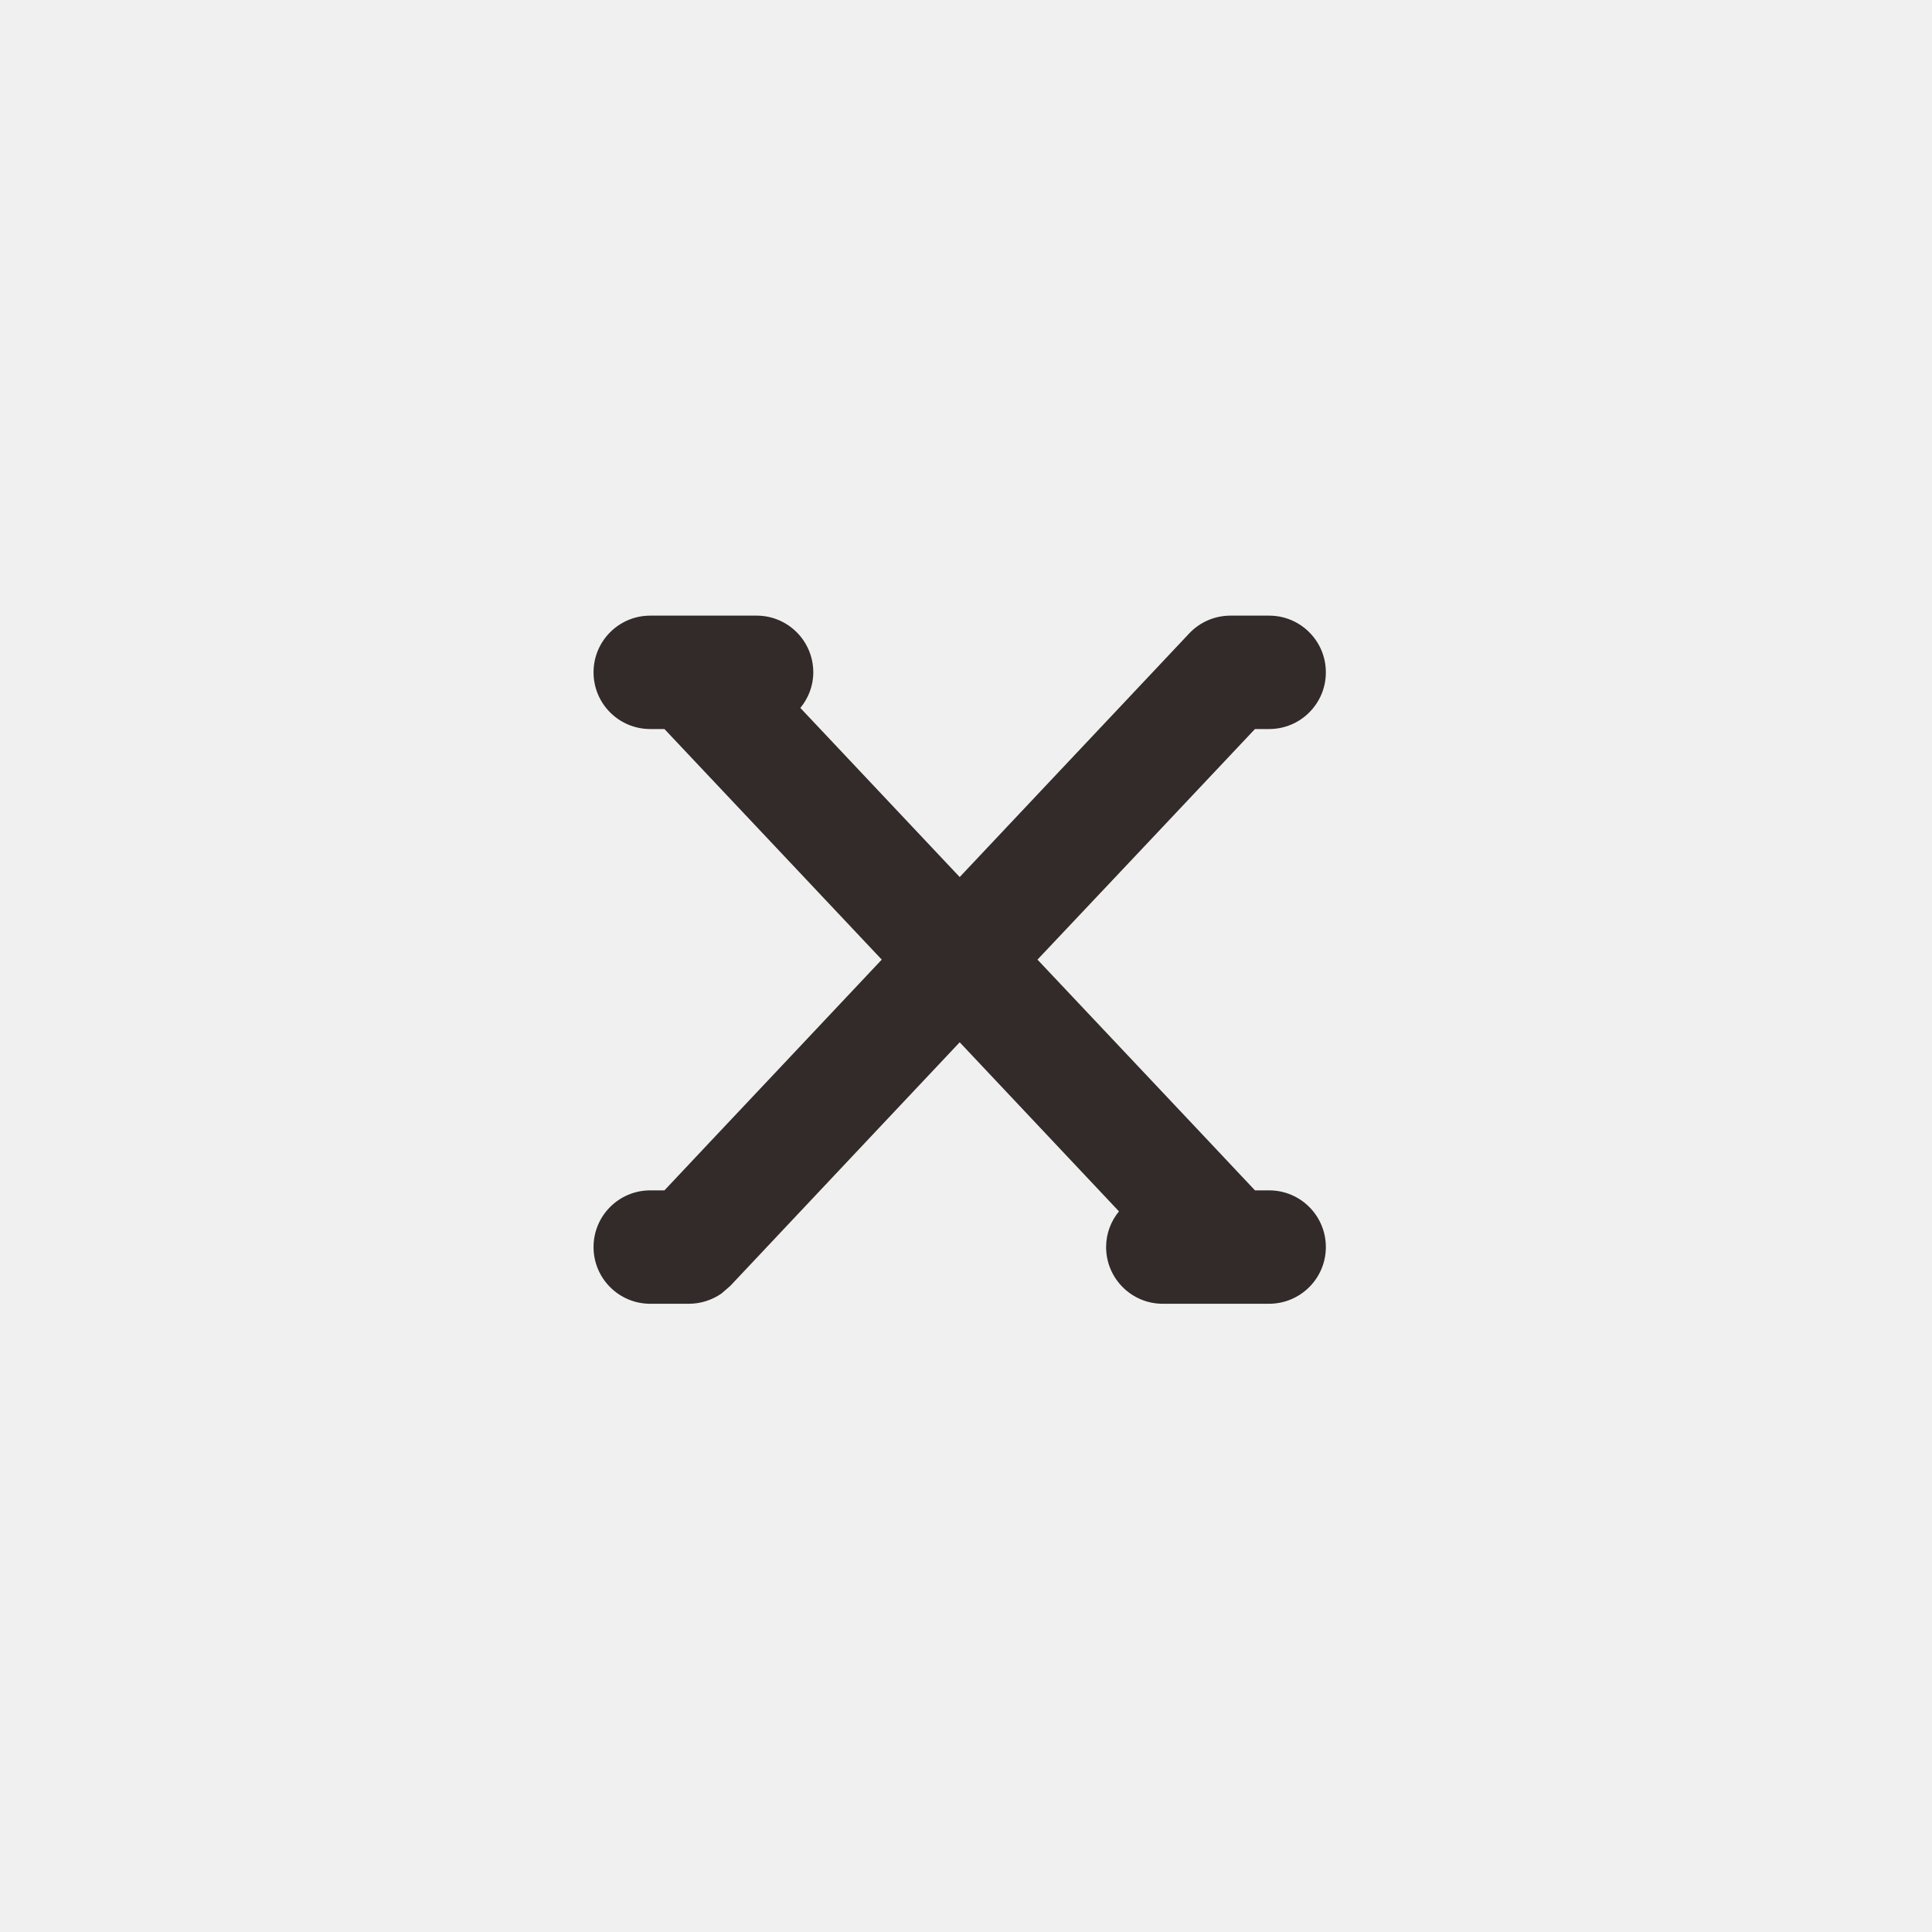
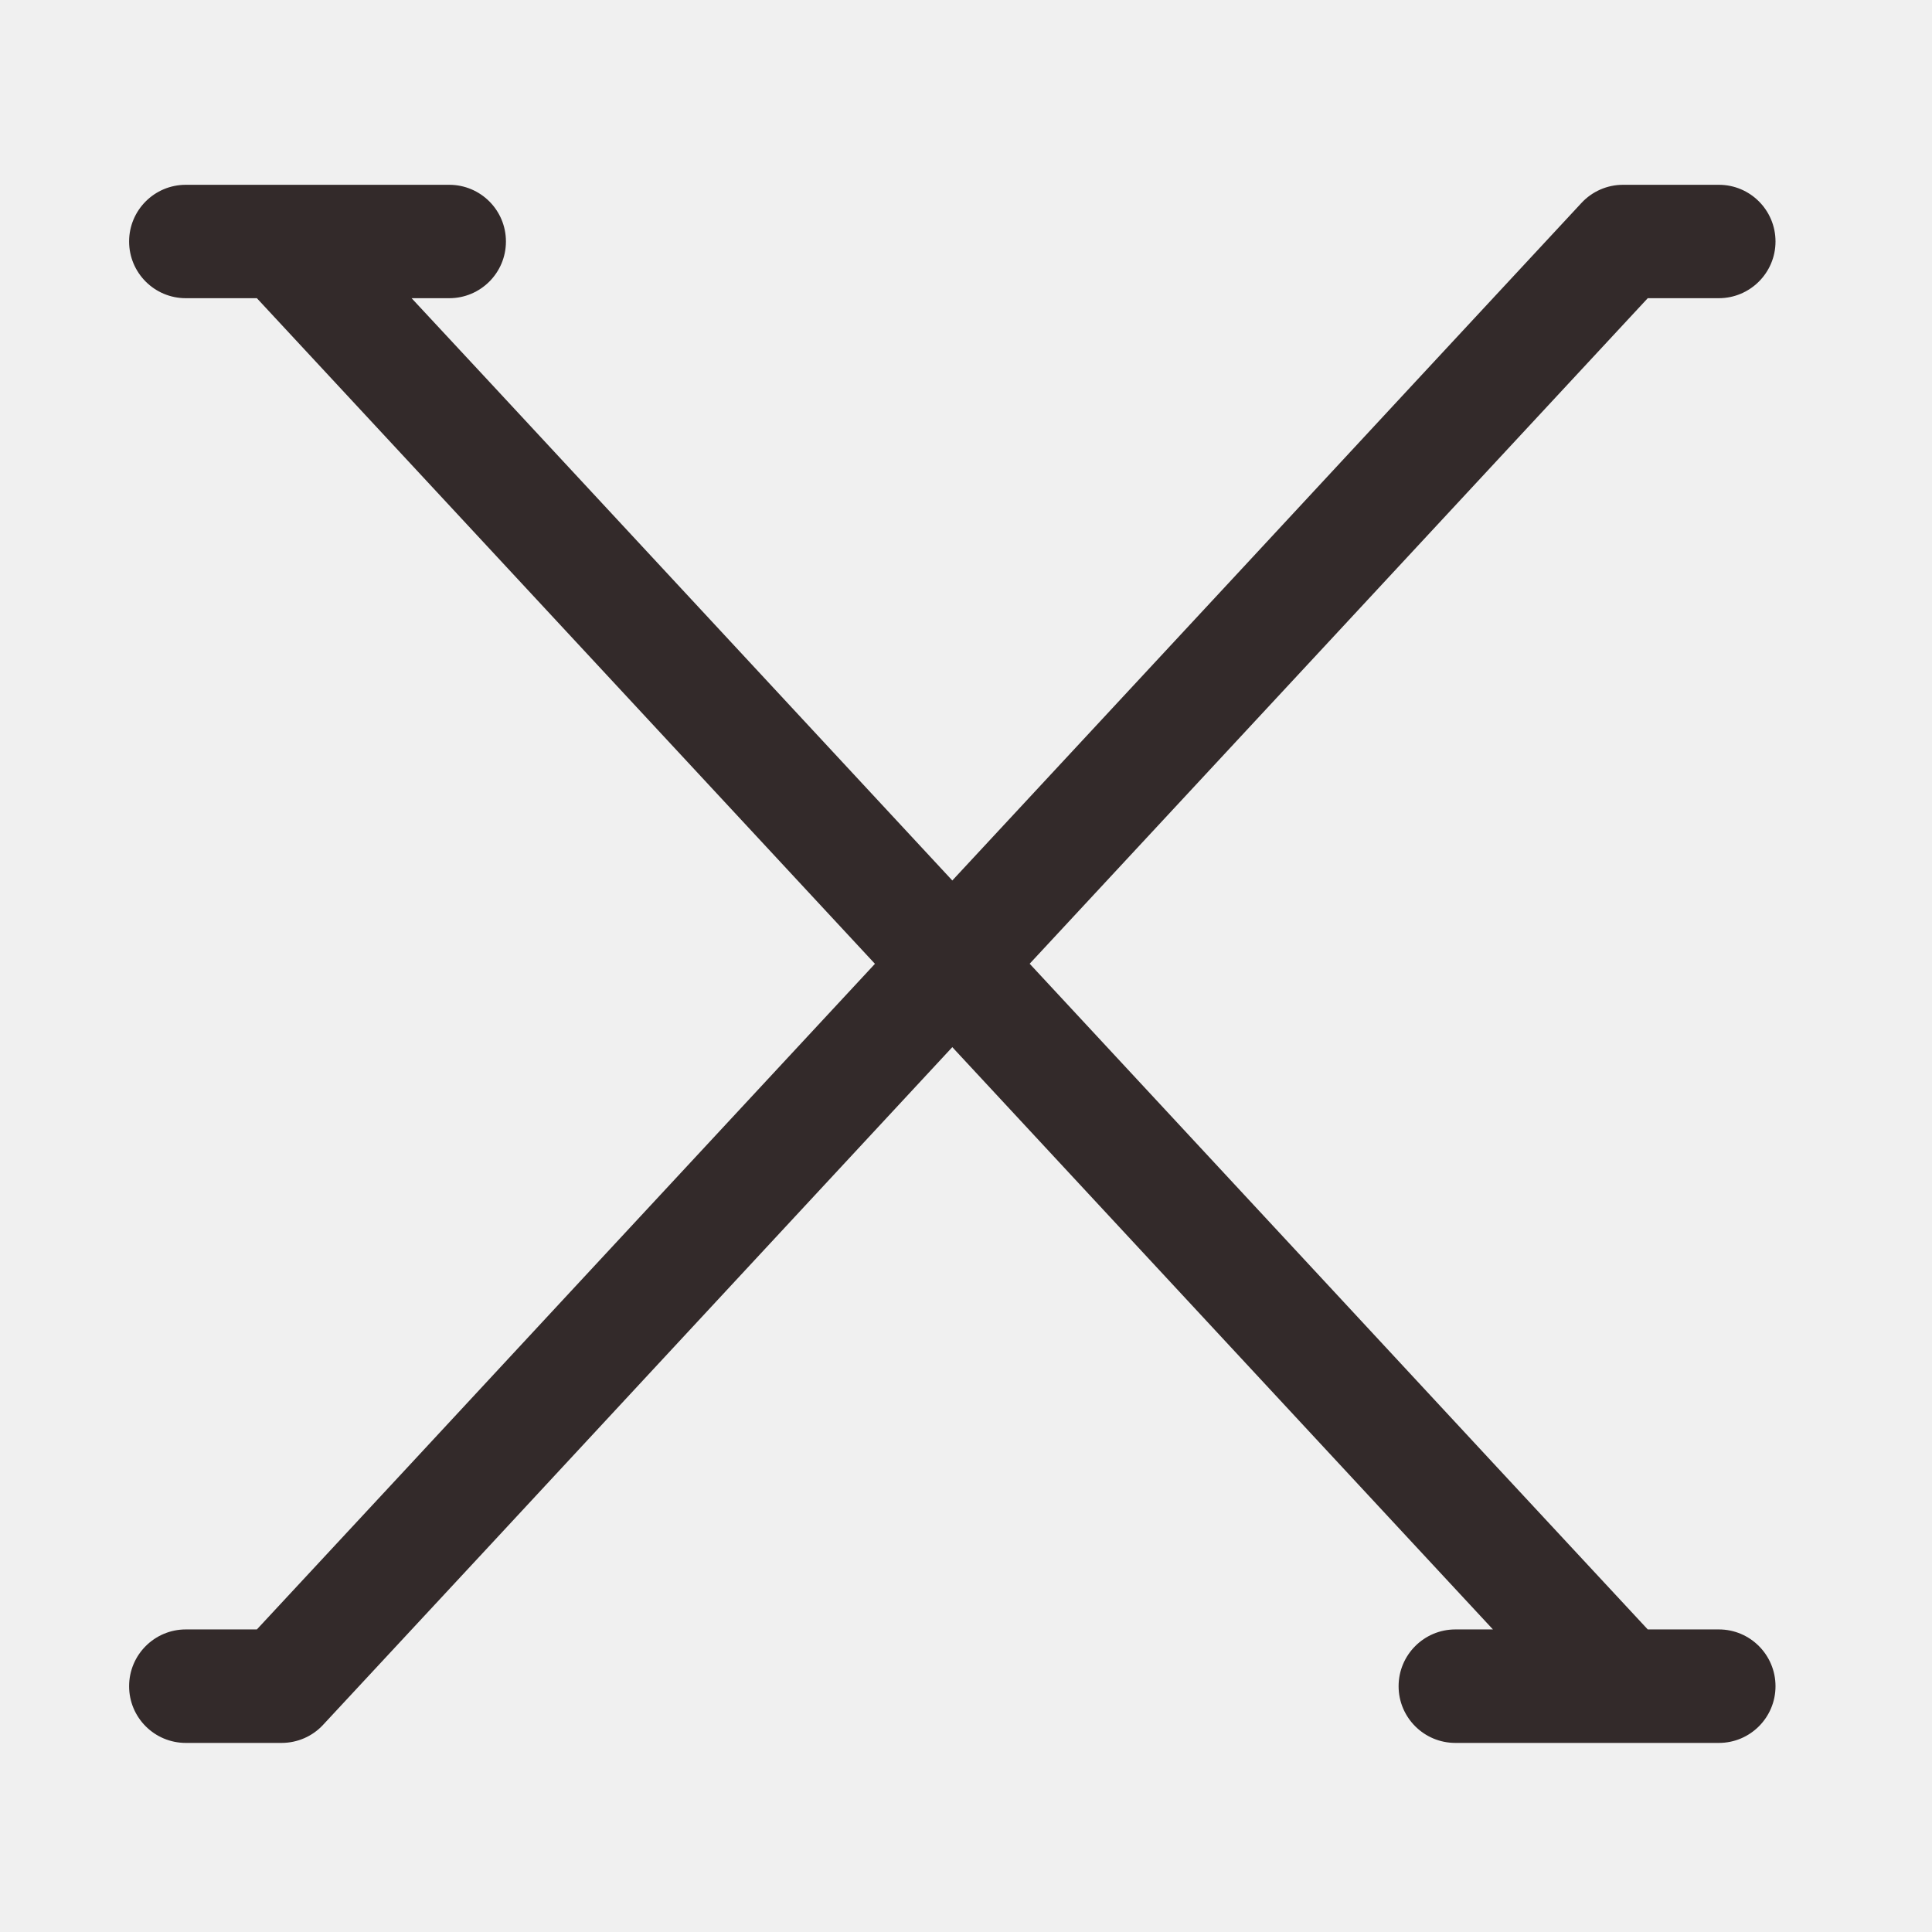
<svg xmlns="http://www.w3.org/2000/svg" width="23" height="23" viewBox="0 0 23 23" fill="none">
-   <g clip-path="url(#clip0_1218_14025)">
-     <path d="M9.008 7.329C9.38 7.329 9.682 7.631 9.682 8.004C9.682 8.166 9.623 8.312 9.528 8.428L9.715 8.626L11.425 10.441L12.546 9.251L13.351 8.397L14.157 7.541C14.284 7.406 14.462 7.329 14.648 7.329H15.109C15.482 7.329 15.784 7.631 15.784 8.004C15.784 8.377 15.482 8.679 15.109 8.679H14.94L14.334 9.322L13.528 10.177L12.351 11.424L14.334 13.527L14.94 14.171H15.109C15.482 14.171 15.784 14.473 15.784 14.846C15.784 15.218 15.482 15.52 15.109 15.521H13.842C13.47 15.521 13.168 15.219 13.168 14.846C13.168 14.684 13.226 14.537 13.321 14.421L11.425 12.408L10.304 13.598L8.693 15.309L8.589 15.399C8.476 15.477 8.341 15.521 8.202 15.521H7.741C7.368 15.521 7.066 15.219 7.066 14.846C7.066 14.473 7.368 14.171 7.741 14.171H7.91L8.516 13.527L9.322 12.672L10.497 11.424L9.322 10.177L8.516 9.322L7.91 8.679H7.741C7.368 8.679 7.066 8.377 7.066 8.004C7.066 7.631 7.368 7.329 7.741 7.329H9.008Z" fill="#332A2A" />
+   <g clip-path="url(#clip0_2153_13491)">
+     <path d="M5.348 2.2C5.721 2.2 6.023 2.502 6.023 2.875C6.023 3.248 5.721 3.55 5.348 3.55H4.9L5.844 4.565L11.337 10.482L14.835 6.716L16.831 4.565L18.827 2.416C18.955 2.278 19.134 2.2 19.322 2.2H20.463C20.835 2.2 21.137 2.502 21.137 2.875C21.137 3.247 20.835 3.549 20.463 3.55H19.616L17.82 5.484L15.824 7.634L12.258 11.473L15.824 15.314L17.82 17.465L19.616 19.398H20.463C20.835 19.398 21.137 19.701 21.137 20.074C21.137 20.447 20.835 20.749 20.463 20.749H17.326C16.953 20.749 16.65 20.447 16.65 20.074C16.65 19.701 16.953 19.398 17.326 19.398H17.773L16.831 18.384L11.337 12.466L7.84 16.233L5.844 18.384L3.847 20.533C3.72 20.671 3.54 20.749 3.352 20.749H2.212C1.839 20.749 1.537 20.447 1.537 20.074C1.537 19.701 1.839 19.398 2.212 19.398H3.058L4.854 17.465L6.85 15.314L10.416 11.474L4.854 5.484L3.058 3.55H2.212C1.839 3.55 1.537 3.248 1.537 2.875C1.537 2.502 1.839 2.2 2.212 2.2H5.348Z" fill="#332A2A" />
  </g>
  <defs>
-     <clipPath id="clip0_1218_14025">
+     <clipPath id="clip0_2153_13491">
      <rect width="23" height="23" fill="white" />
    </clipPath>
  </defs>
</svg>
